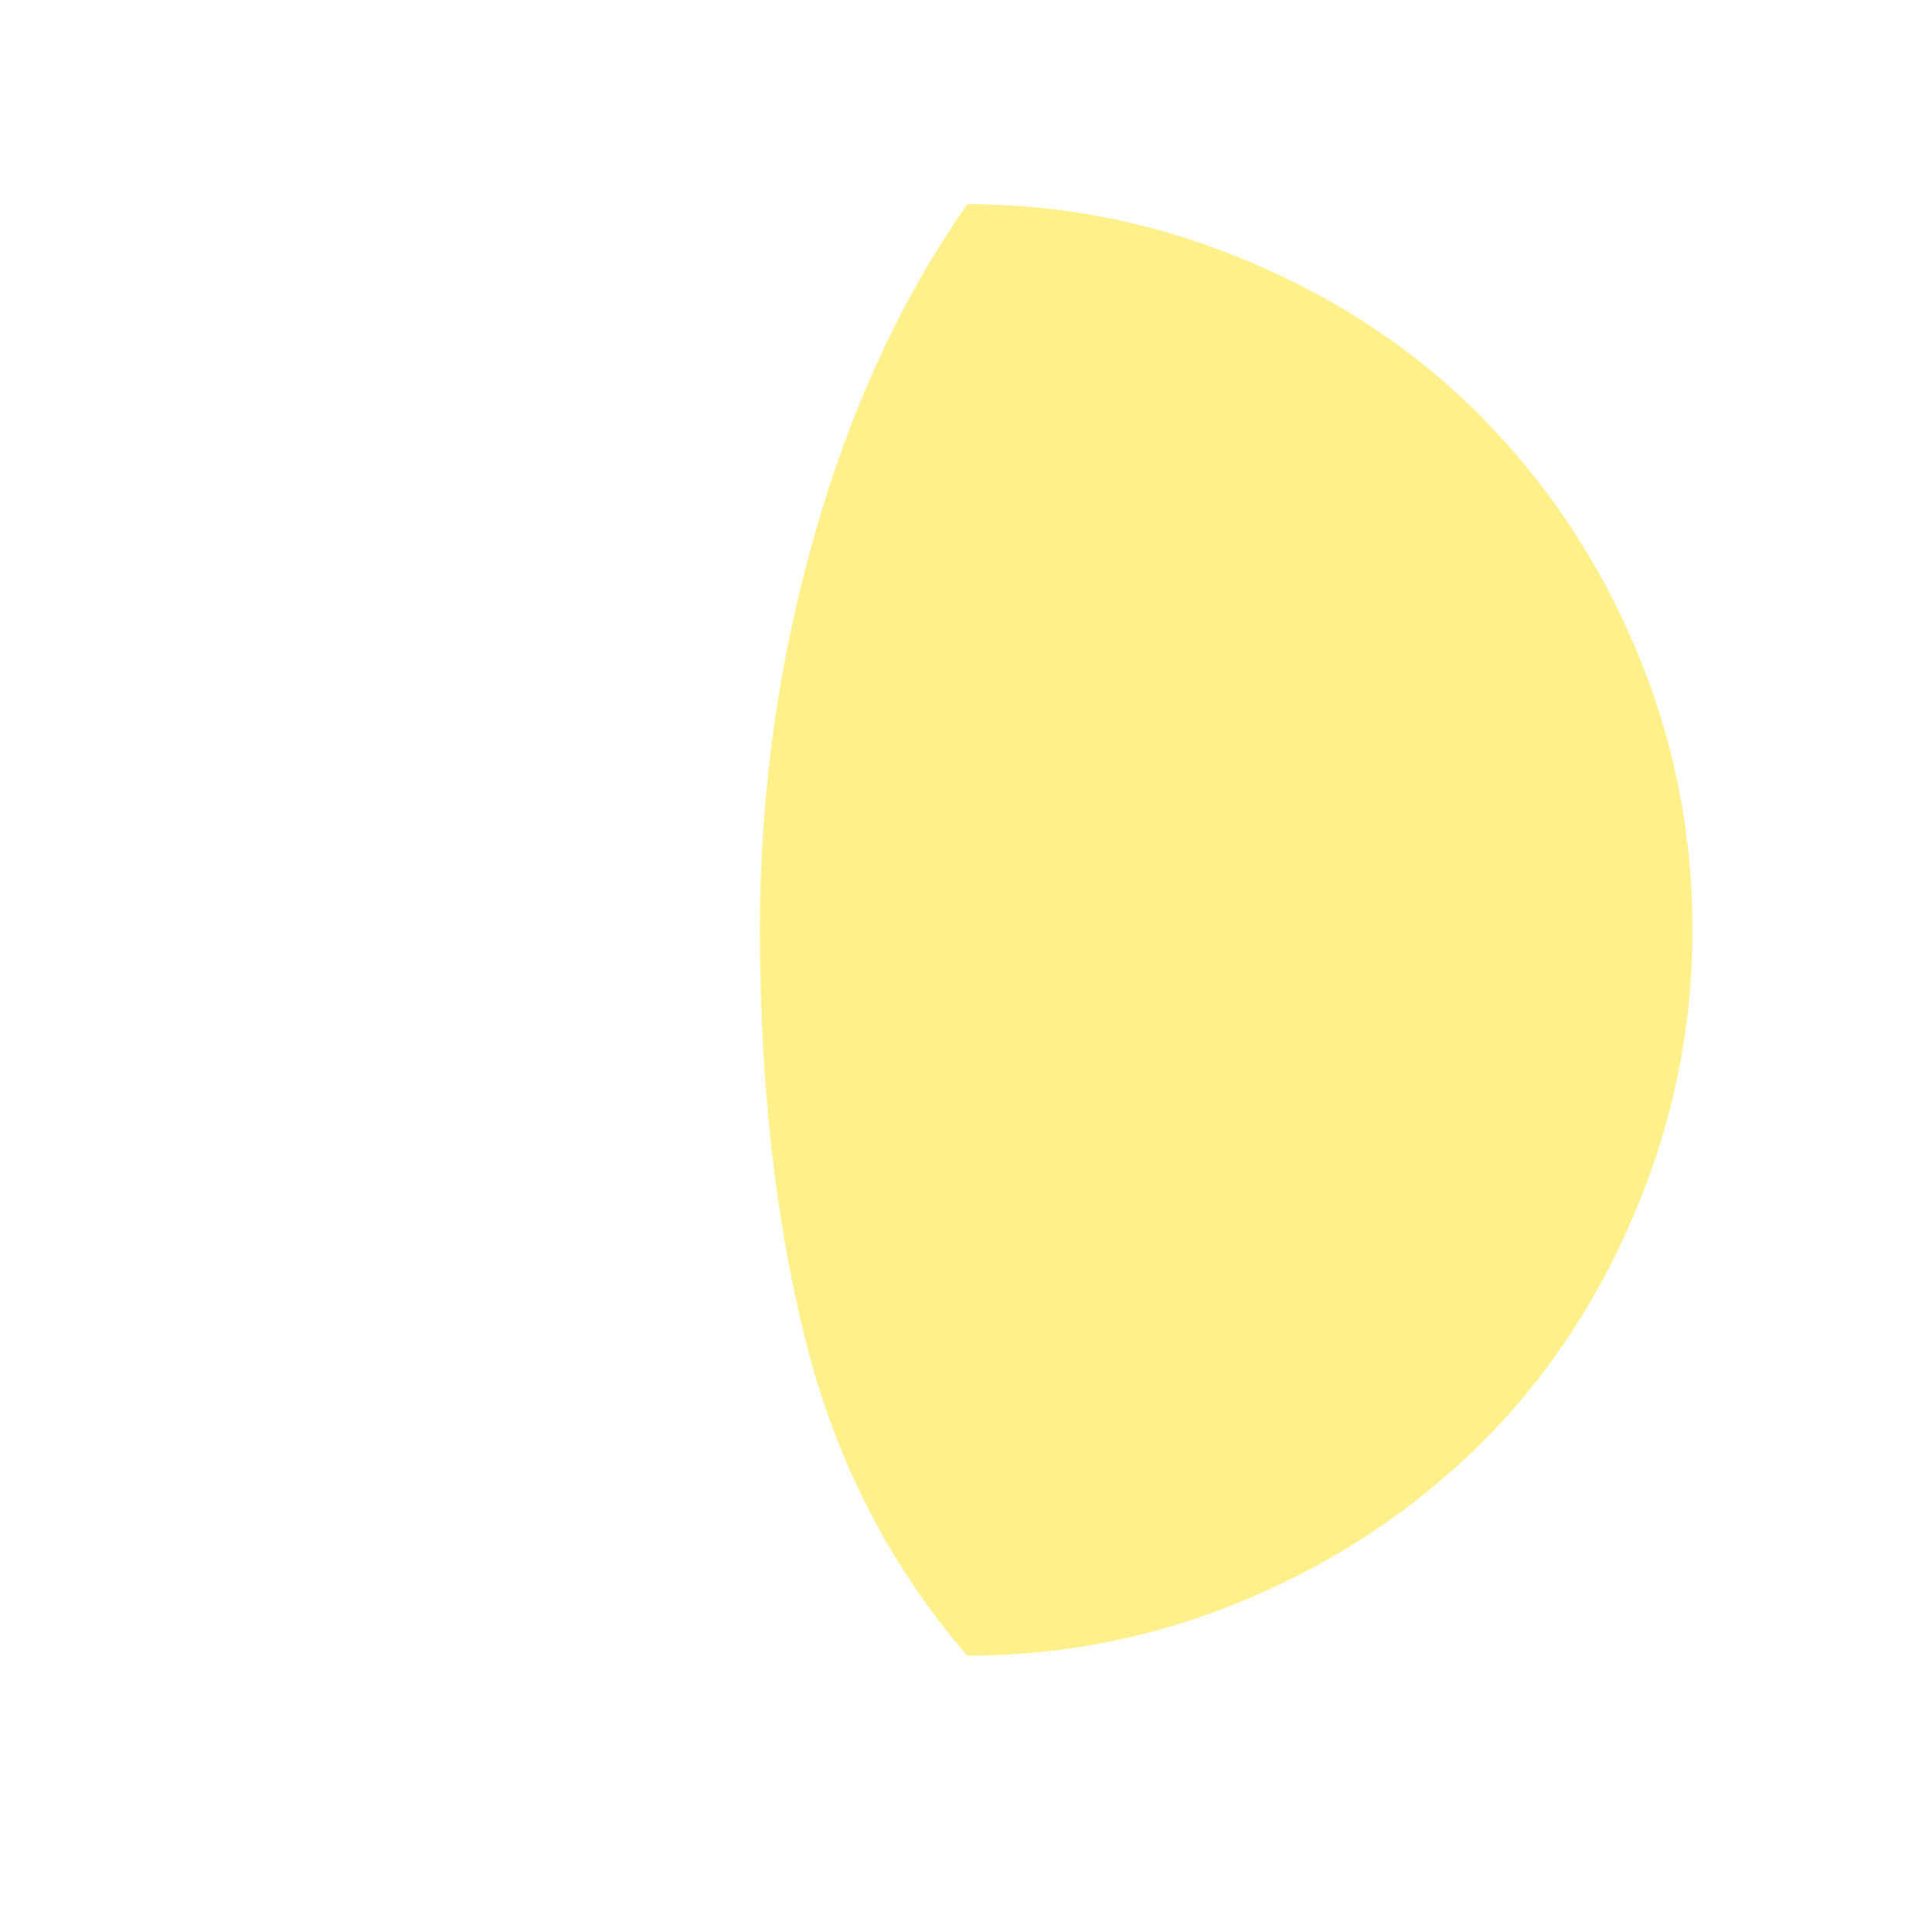
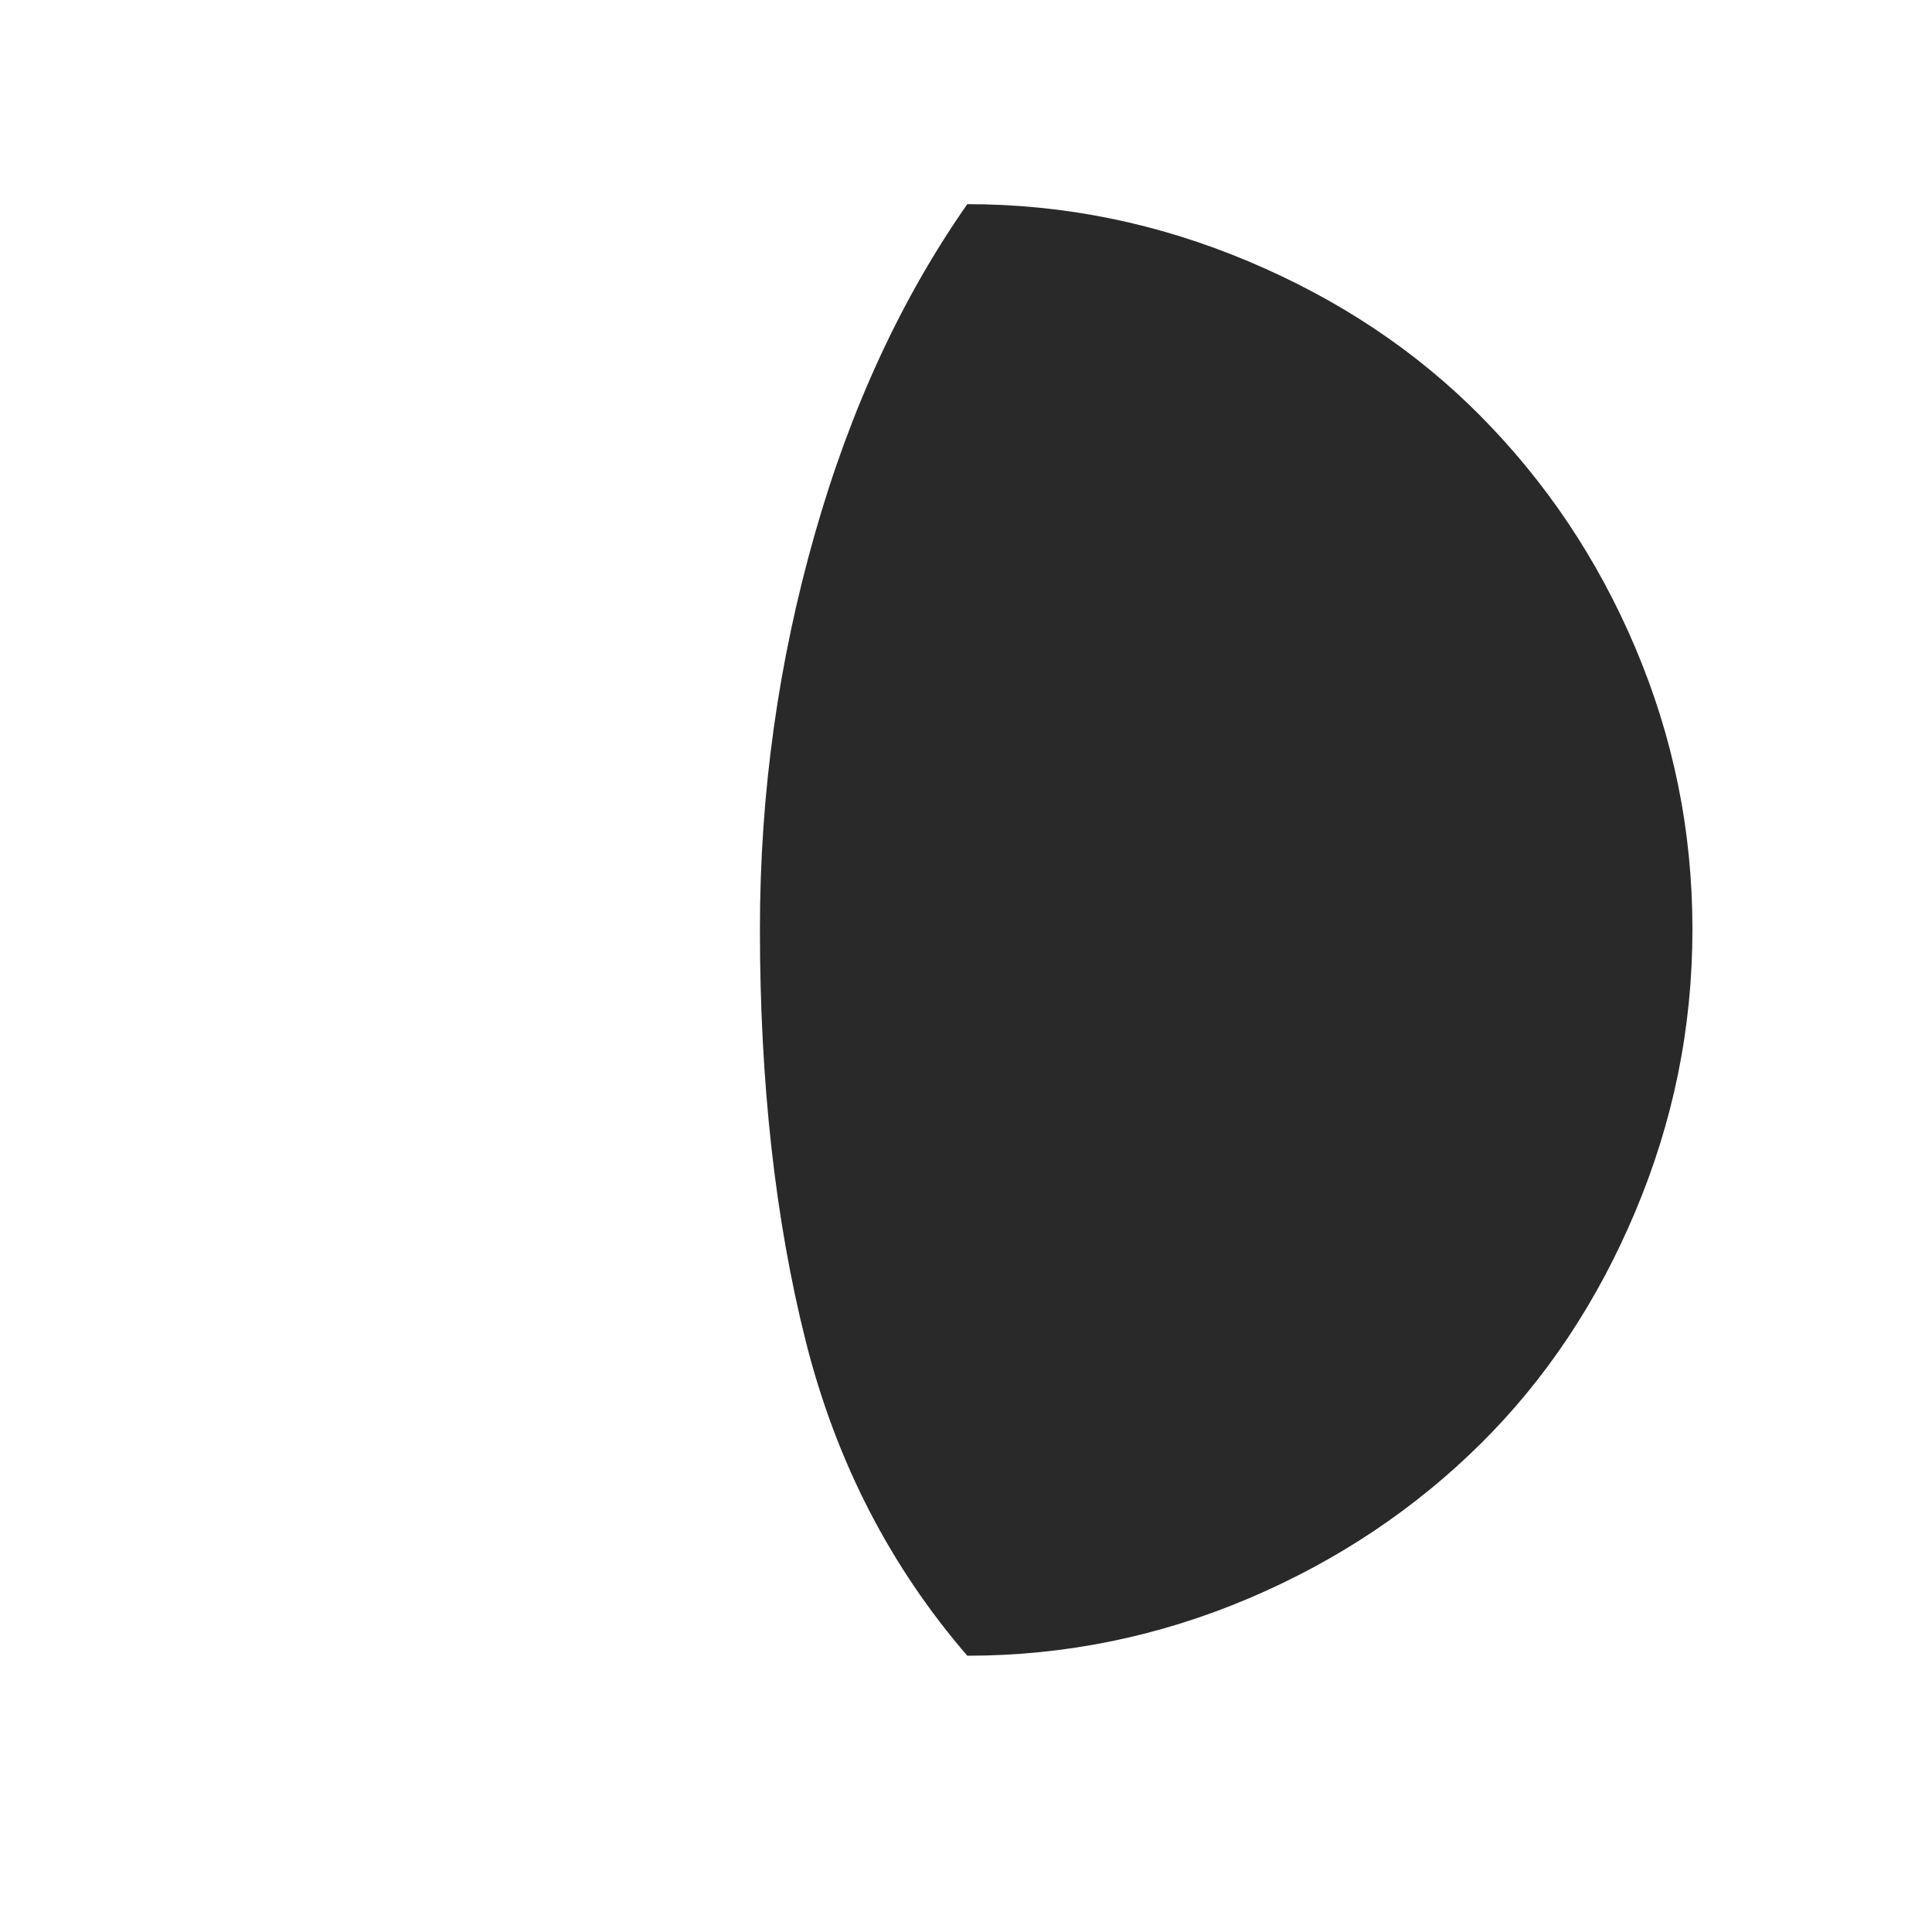
<svg xmlns="http://www.w3.org/2000/svg" width="46" height="46" version="1.1" id="Layer_1" x="0px" y="0px" viewBox="0 0 30 30" style="enable-background:new 0 0 30 30;" xml:space="preserve">
-   <path fill="#FEF08A" d="M11.8,14.43c0,2.39,0.24,4.52,0.71,6.39s1.31,3.5,2.51,4.89c1.52,0,2.98-0.3,4.37-0.89s2.59-1.4,3.6-2.4s1.81-2.2,2.4-3.6  s0.89-2.85,0.89-4.39s-0.3-2.99-0.89-4.38s-1.4-2.58-2.4-3.59s-2.2-1.81-3.6-2.4s-2.85-0.89-4.37-0.89  c-1.02,1.46-1.81,3.16-2.37,5.13S11.8,12.3,11.8,14.43z" />
+   <path fill="#292929" d="M11.8,14.43c0,2.39,0.24,4.52,0.71,6.39s1.31,3.5,2.51,4.89c1.52,0,2.98-0.3,4.37-0.89s2.59-1.4,3.6-2.4s1.81-2.2,2.4-3.6  s0.89-2.85,0.89-4.39s-0.3-2.99-0.89-4.38s-1.4-2.58-2.4-3.59s-2.2-1.81-3.6-2.4s-2.85-0.89-4.37-0.89  c-1.02,1.46-1.81,3.16-2.37,5.13S11.8,12.3,11.8,14.43z" />
</svg>
